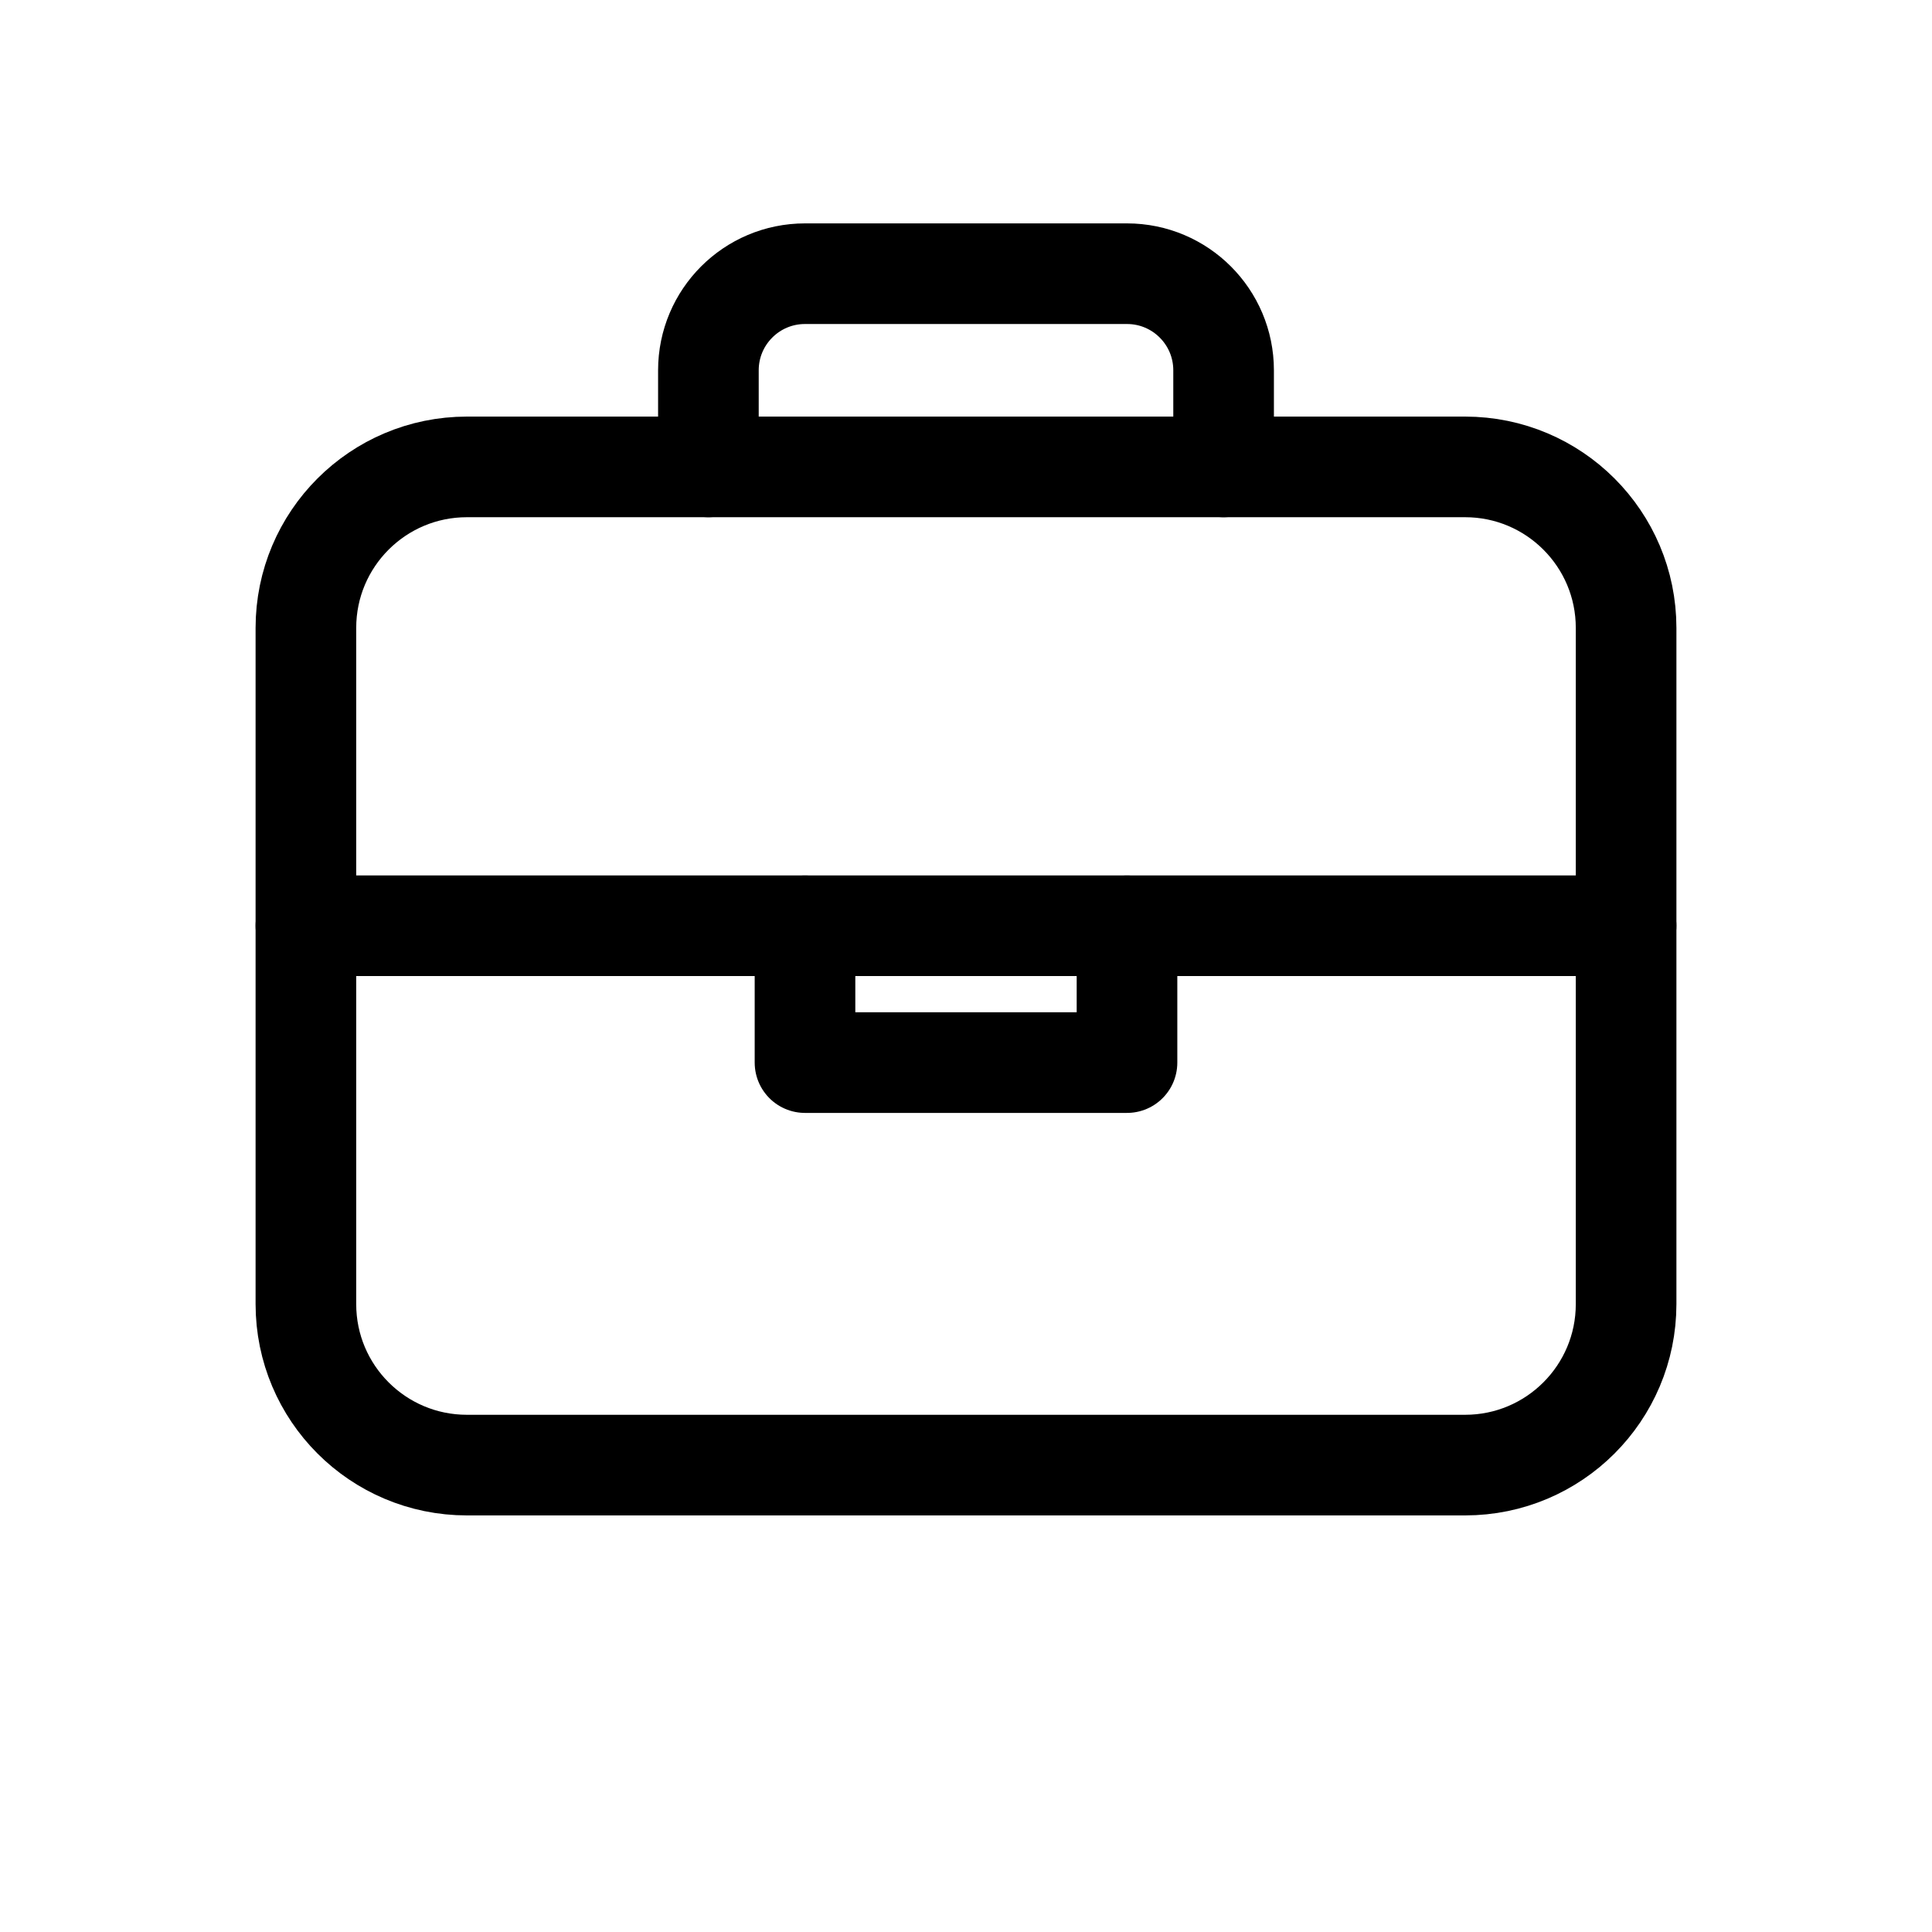
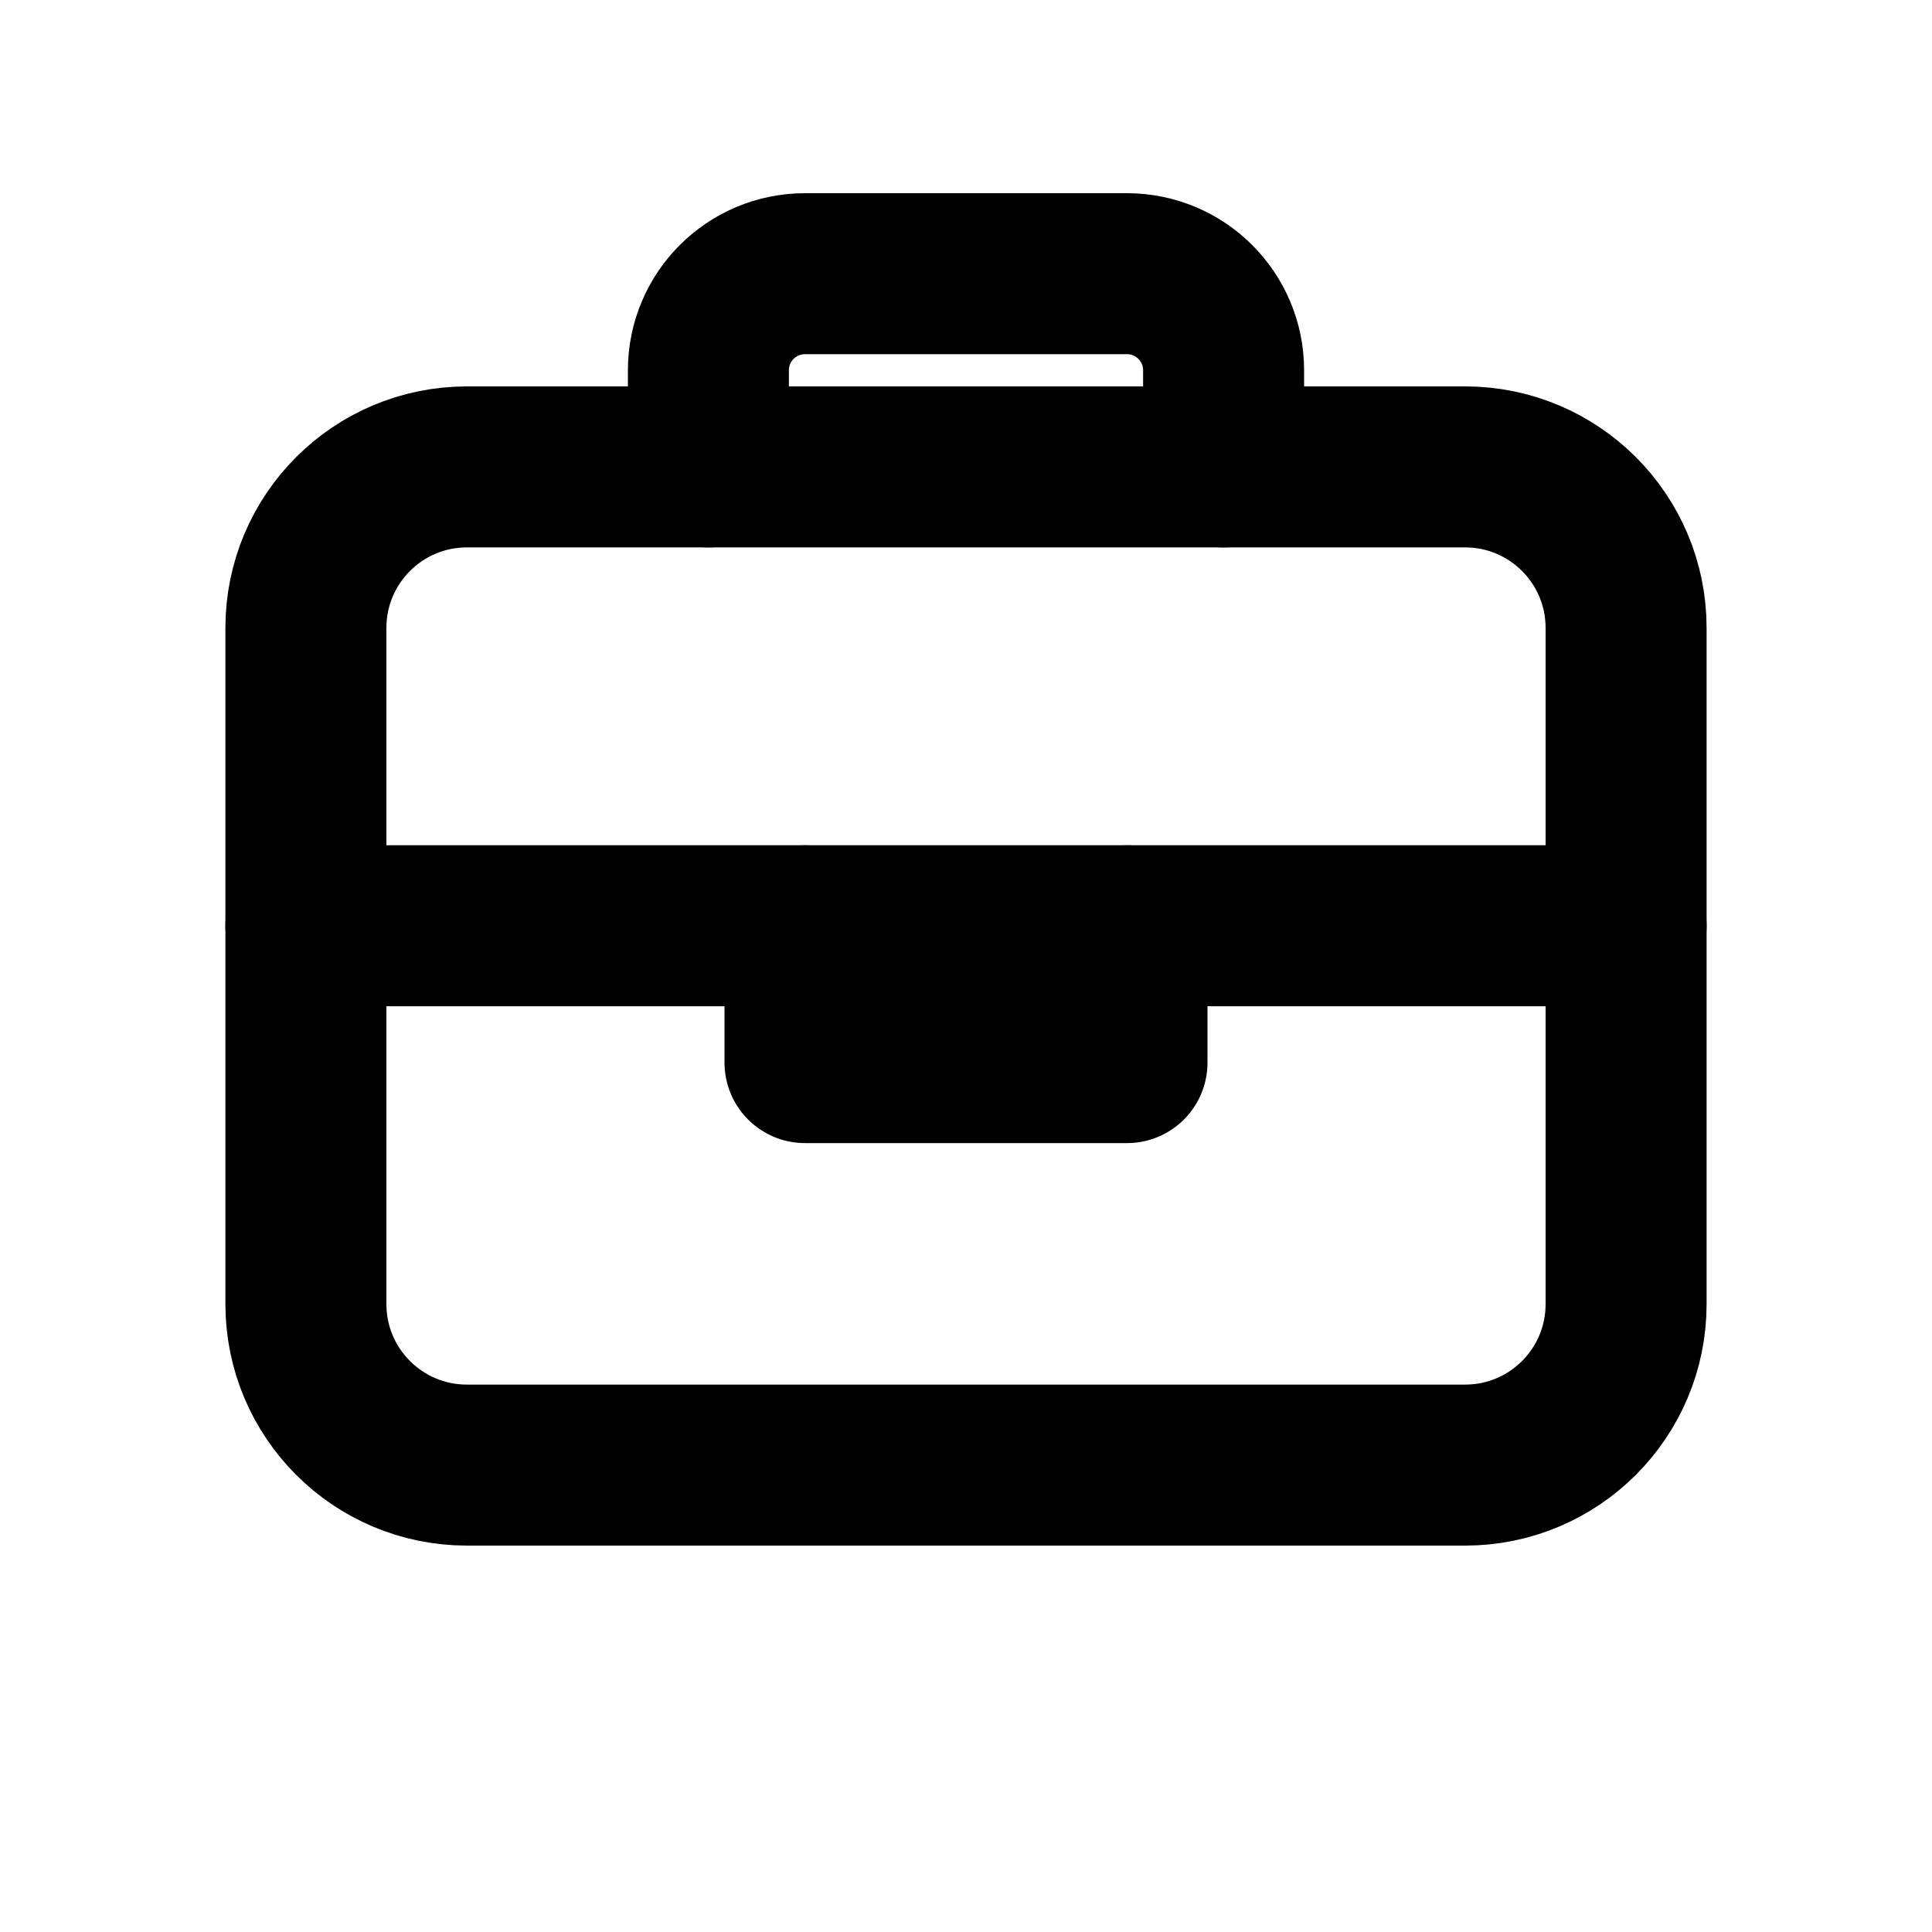
- <svg xmlns="http://www.w3.org/2000/svg" width="24" height="24" viewBox="0 0 24 24" fill="none" stroke="currentColor">
-   <g stroke="currentColor" stroke-width="1.25" stroke-linecap="round" stroke-linejoin="round">
-     <rect x="3.8" y="5.8" width="16.4" height="12.4" rx="2" />
-     <path d="M8.8 5.8V4.6a1.2 1.2 0 0 1 1.2-1.2h4a1.2 1.2 0 0 1 1.2 1.2v1.2" />
-     <path d="M3.8 11.5h16.4" />
-     <path d="M10 11.5v1.7h4v-1.7" />
-   </g>
+ <svg xmlns="http://www.w3.org/2000/svg" width="24" height="24" viewBox="0 0 24 24" fill="none" stroke="currentColor" stroke-width="2" stroke-linecap="round" stroke-linejoin="round">
+   <rect x="3.8" y="5.8" width="16.4" height="12.4" rx="2" />
+   <path d="M8.8 5.8V4.6a1.2 1.2 0 0 1 1.2-1.2h4a1.2 1.2 0 0 1 1.2 1.2v1.2" />
+   <path d="M3.8 11.5h16.4" />
+   <path d="M10 11.5v1.7h4v-1.7" />
</svg>
